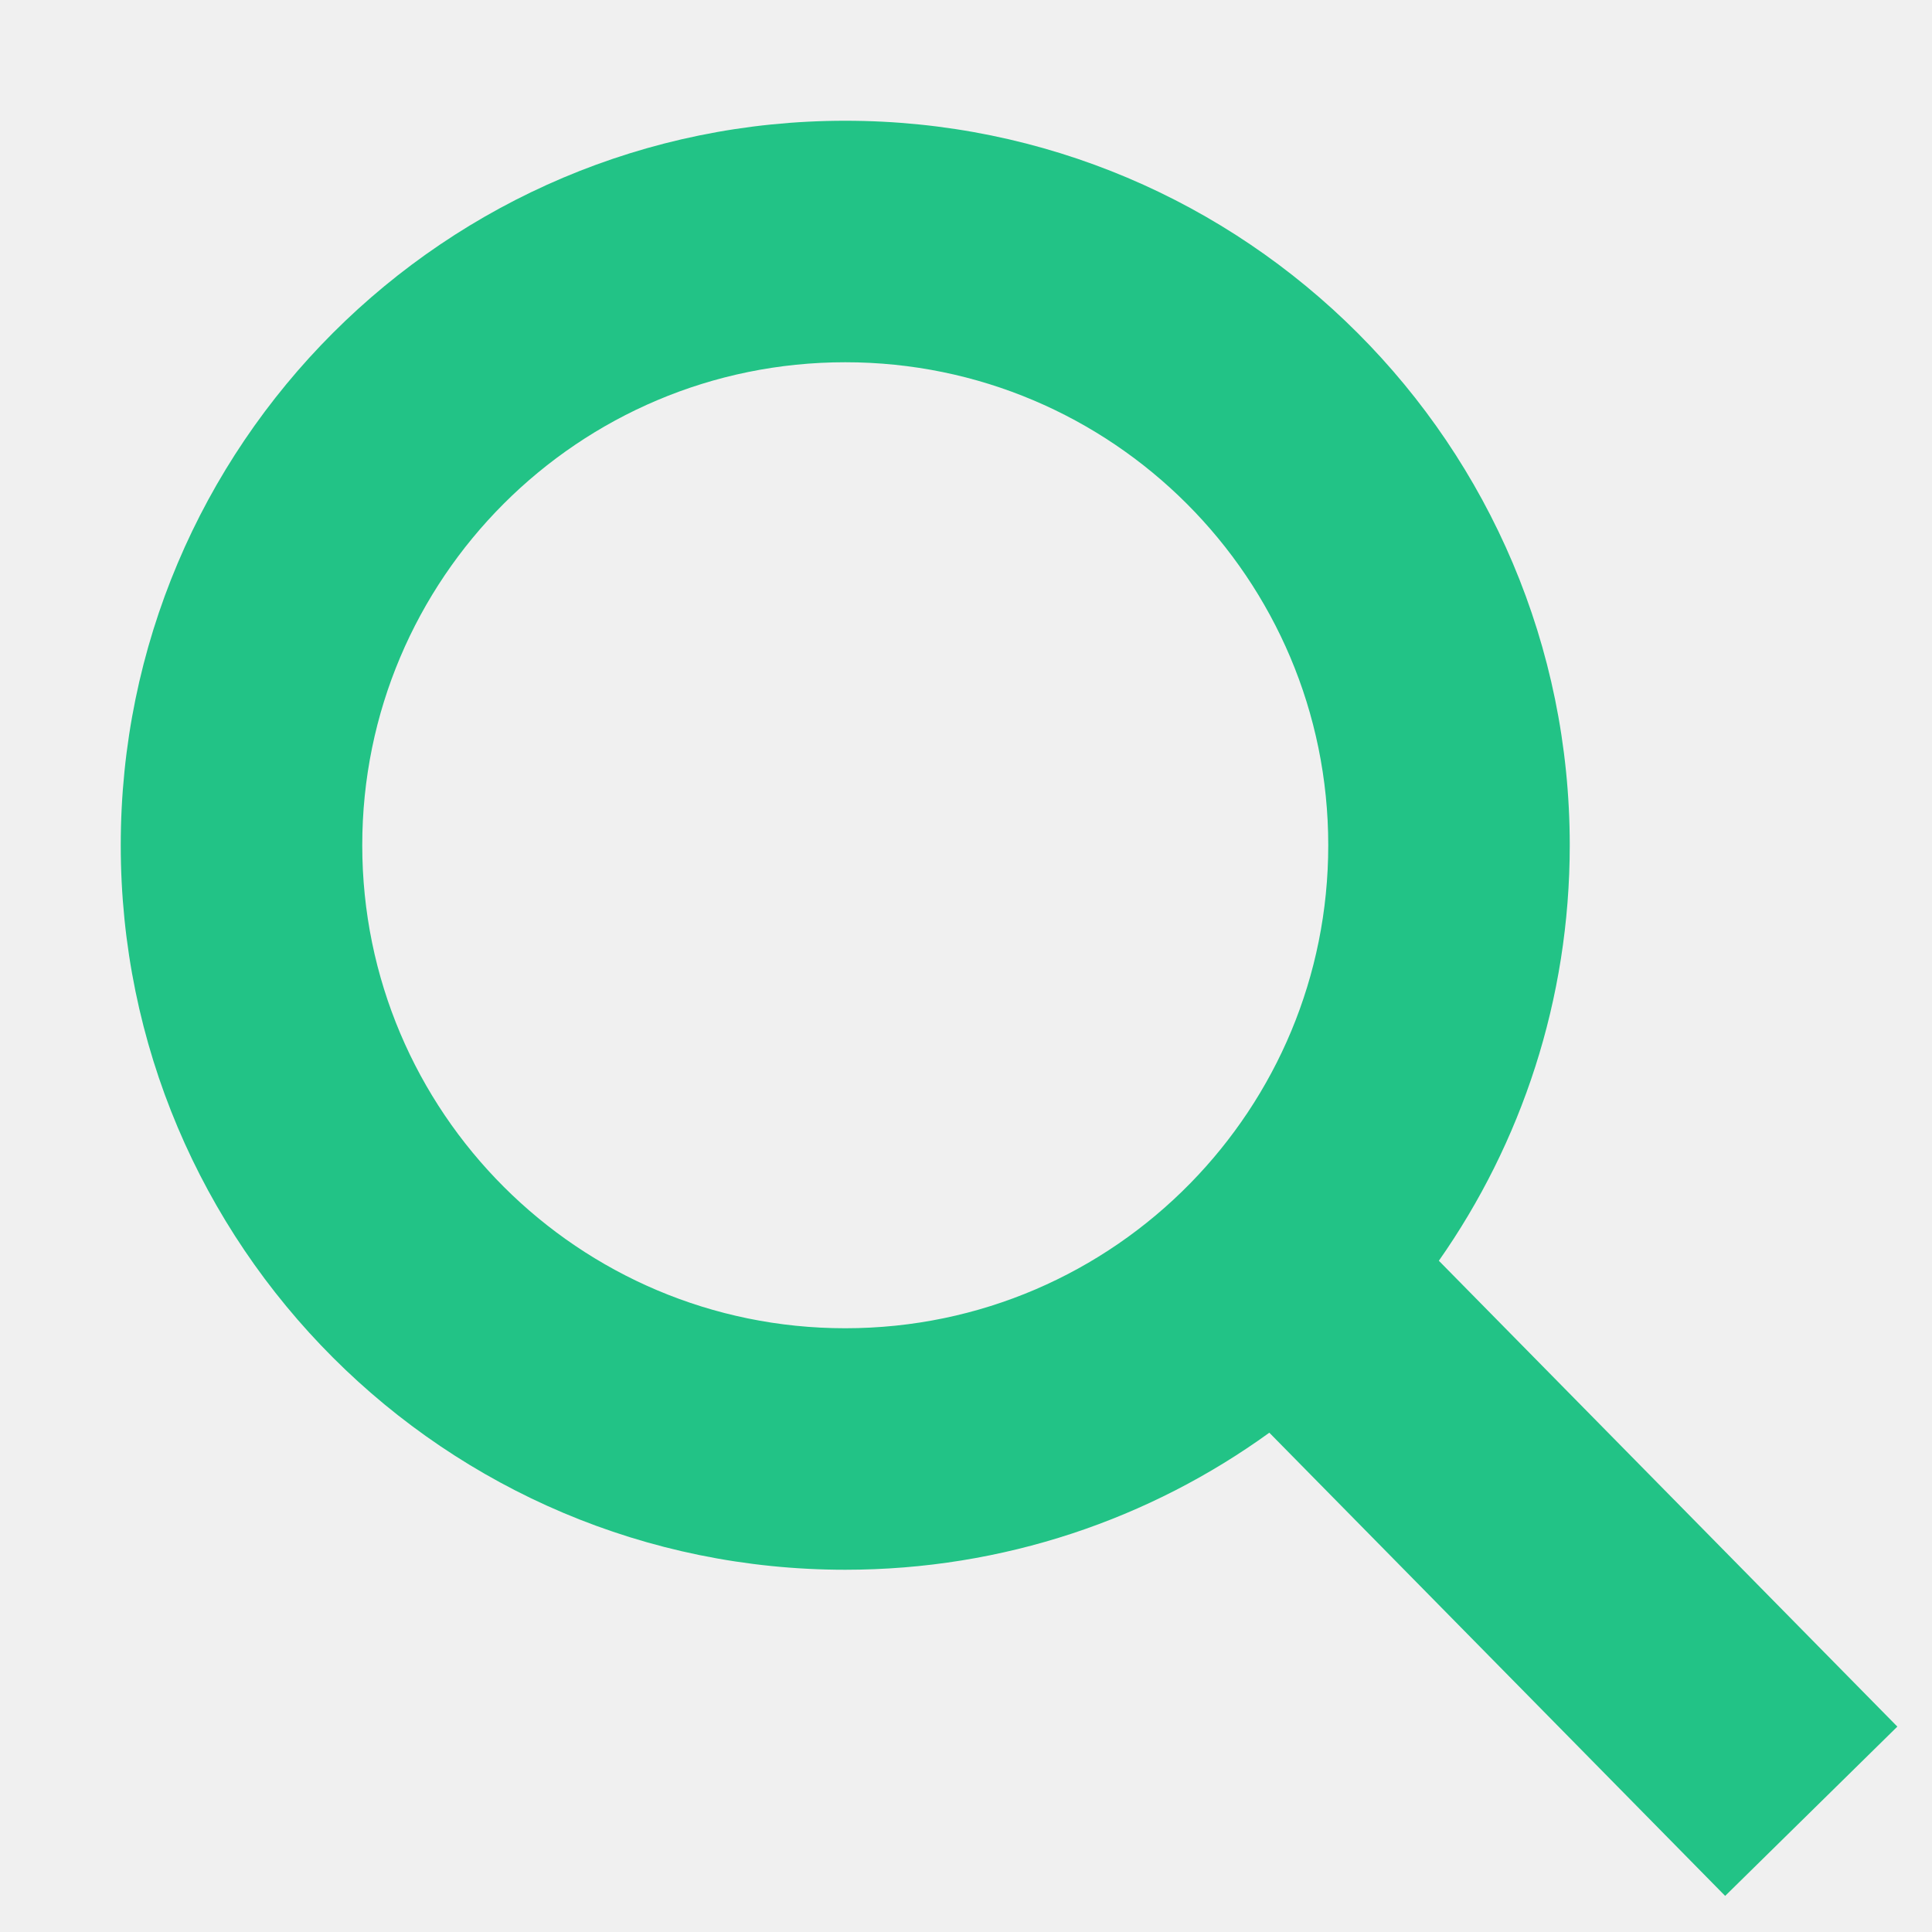
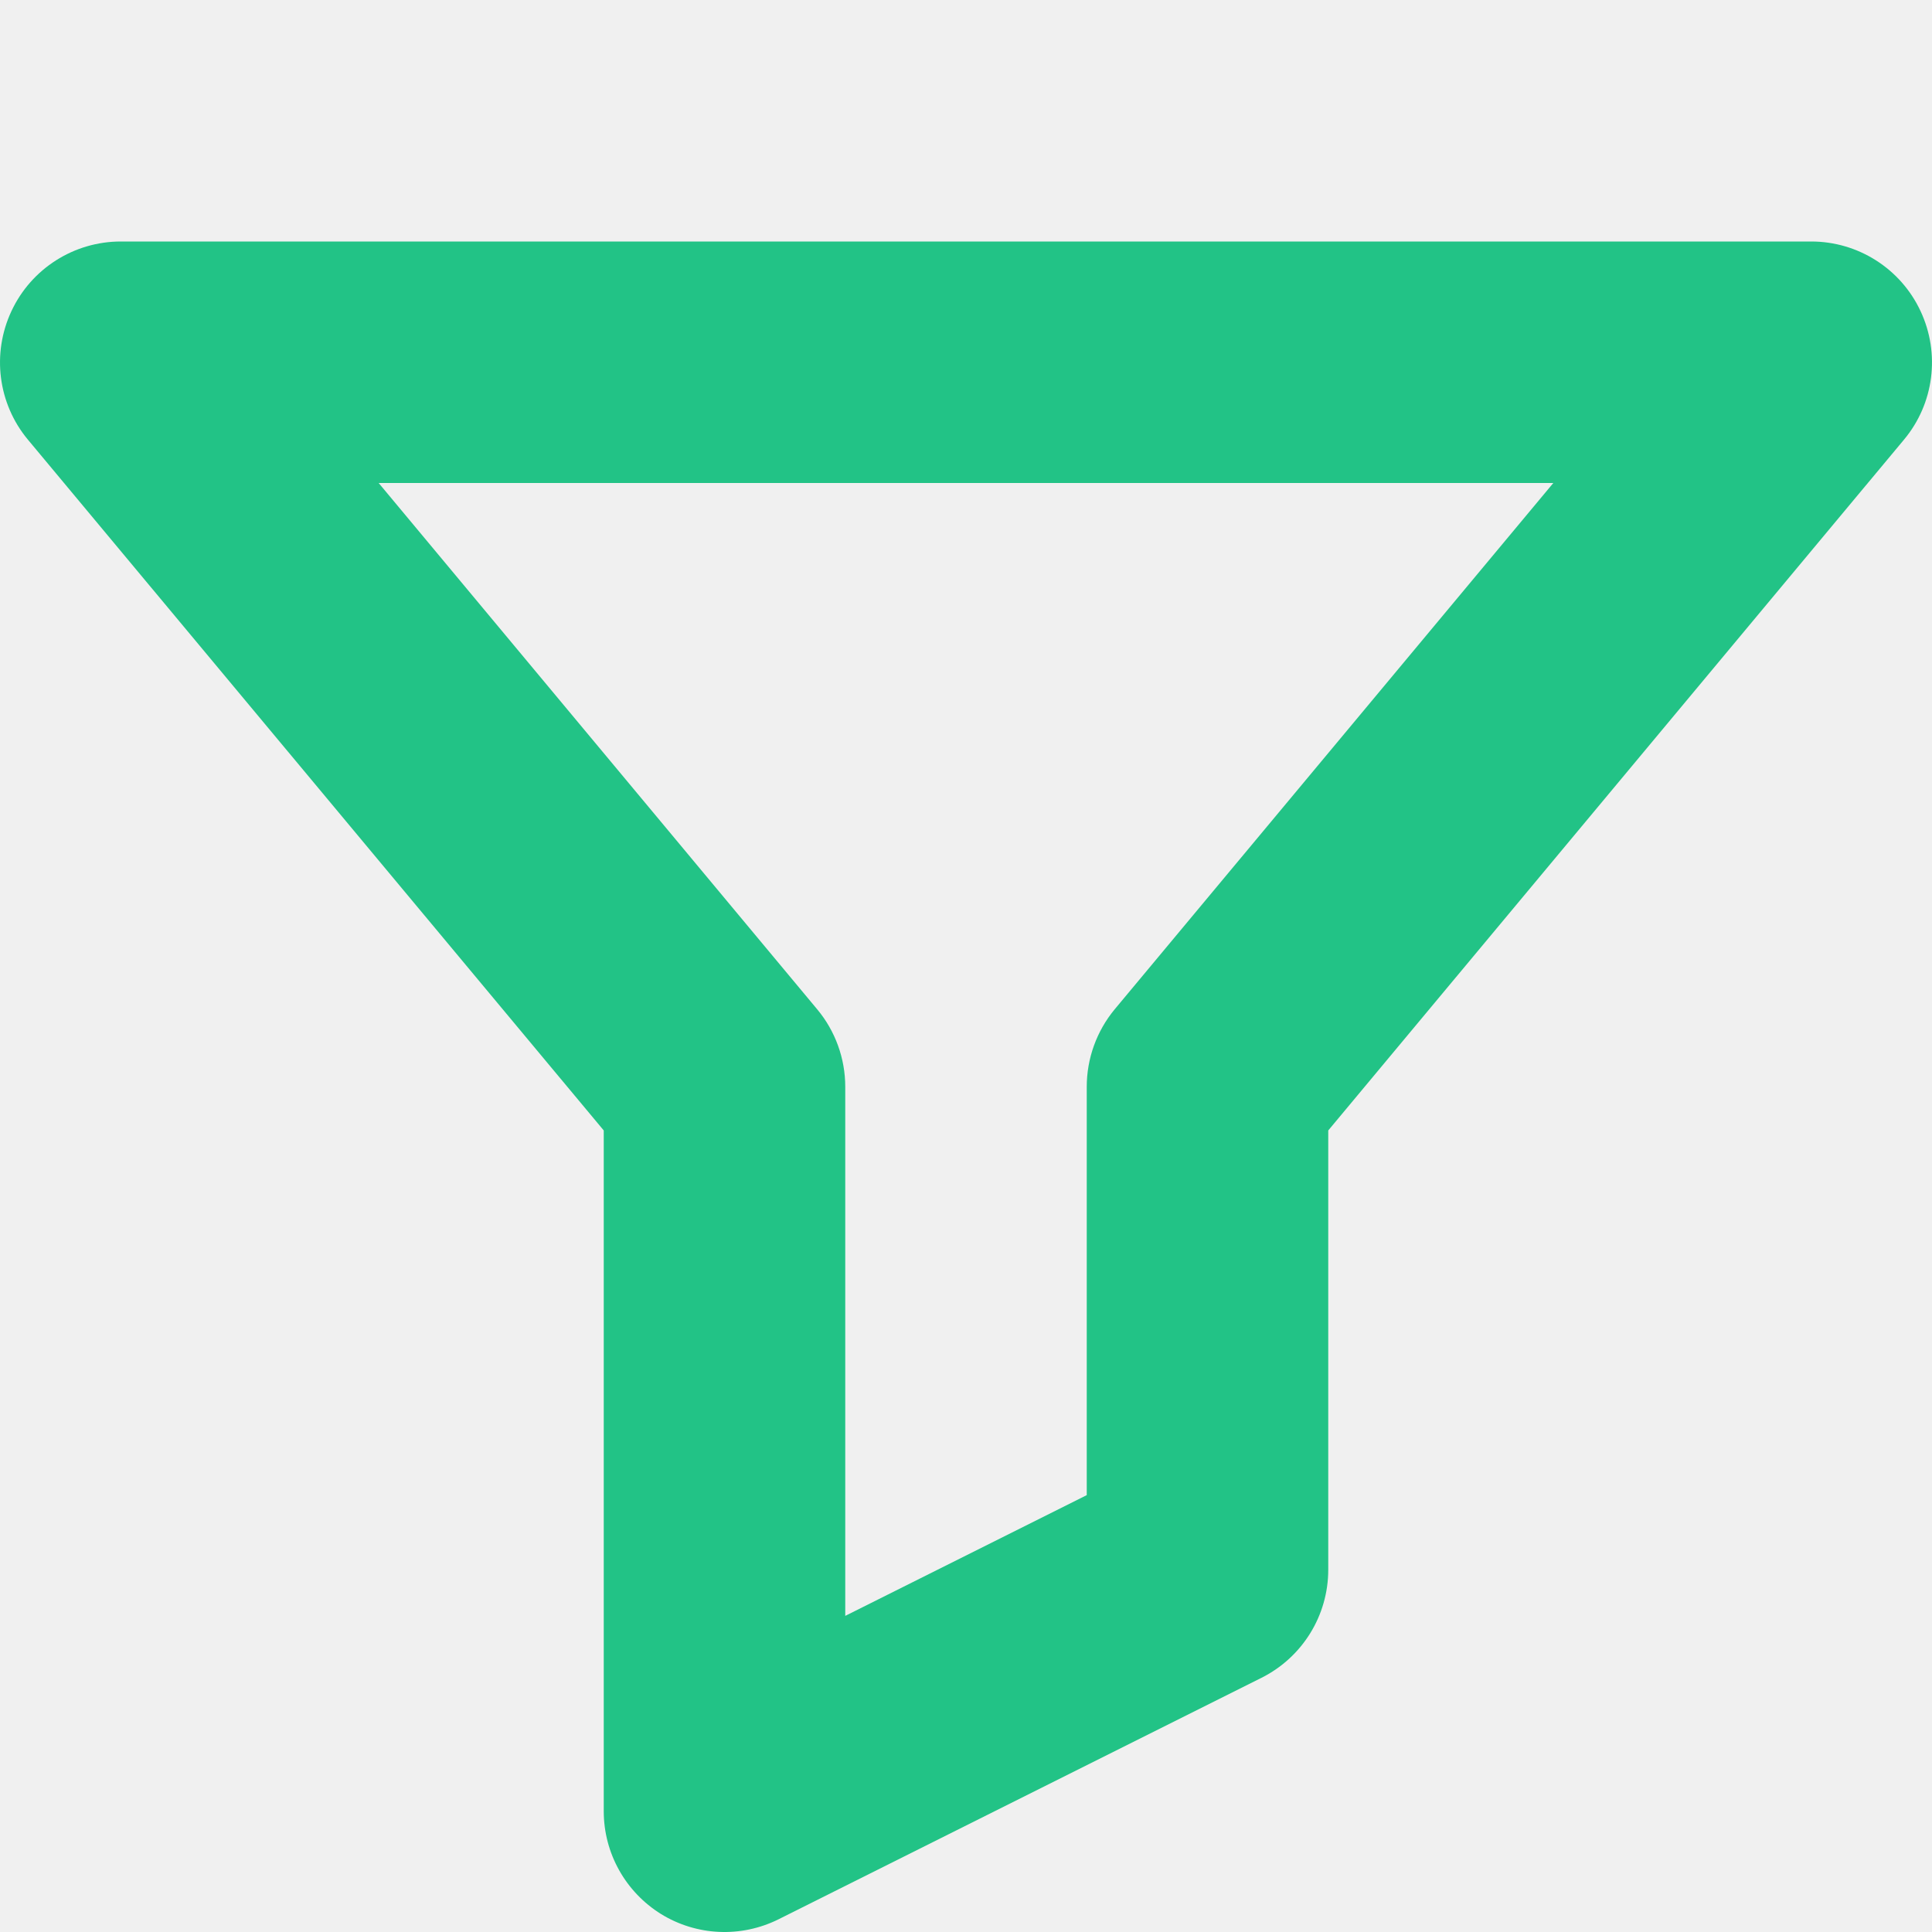
<svg xmlns="http://www.w3.org/2000/svg" width="16" height="16" viewBox="0 0 16 16" fill="none">
-   <g transform="translate(-24 -250)">
-     <path fill-rule="evenodd" clip-rule="evenodd" d="M31 253C28.791 253 27 254.791 27 257C27 259.209 28.791 261 31 261C32.119 261 33.13 260.542 33.857 259.8C34.565 259.077 35 258.091 35 257C35 254.791 33.209 253 31 253ZM25 257C25 253.686 27.686 251 31 251C34.314 251 37 253.686 37 257C37 258.28 36.599 259.467 35.916 260.441L39.713 264.299L38.287 265.701L34.512 261.865C33.525 262.579 32.311 263 31 263C27.686 263 25 260.314 25 257Z" fill="#22C386" />
+   <g clip-path="url(#clip0_885_961)">
+     <path d="M15 2C15.388 2 15.741 2.225 15.905 2.576C16.07 2.928 16.017 3.343 15.768 3.641L11 9.362V13C11 13.379 10.786 13.725 10.447 13.895L6.447 15.895C6.137 16.049 5.769 16.033 5.474 15.851C5.18 15.668 5 15.347 5 15V9.362L0.231 3.641C-0.017 3.343 -0.07 2.928 0.095 2.576C0.259 2.225 0.612 2 1 2H15ZM6.768 8.359C6.918 8.539 7 8.766 7 9V13.382L9 12.382V9C9 8.766 9.082 8.539 9.231 8.359L12.864 4H3.136L6.768 8.359Z" fill="#22C386" />
  </g>
+   <defs>
+     <clipPath id="clip0_885_961">
+       <rect width="16" height="16" fill="white" />
+     </clipPath>
+   </defs>
</svg>
